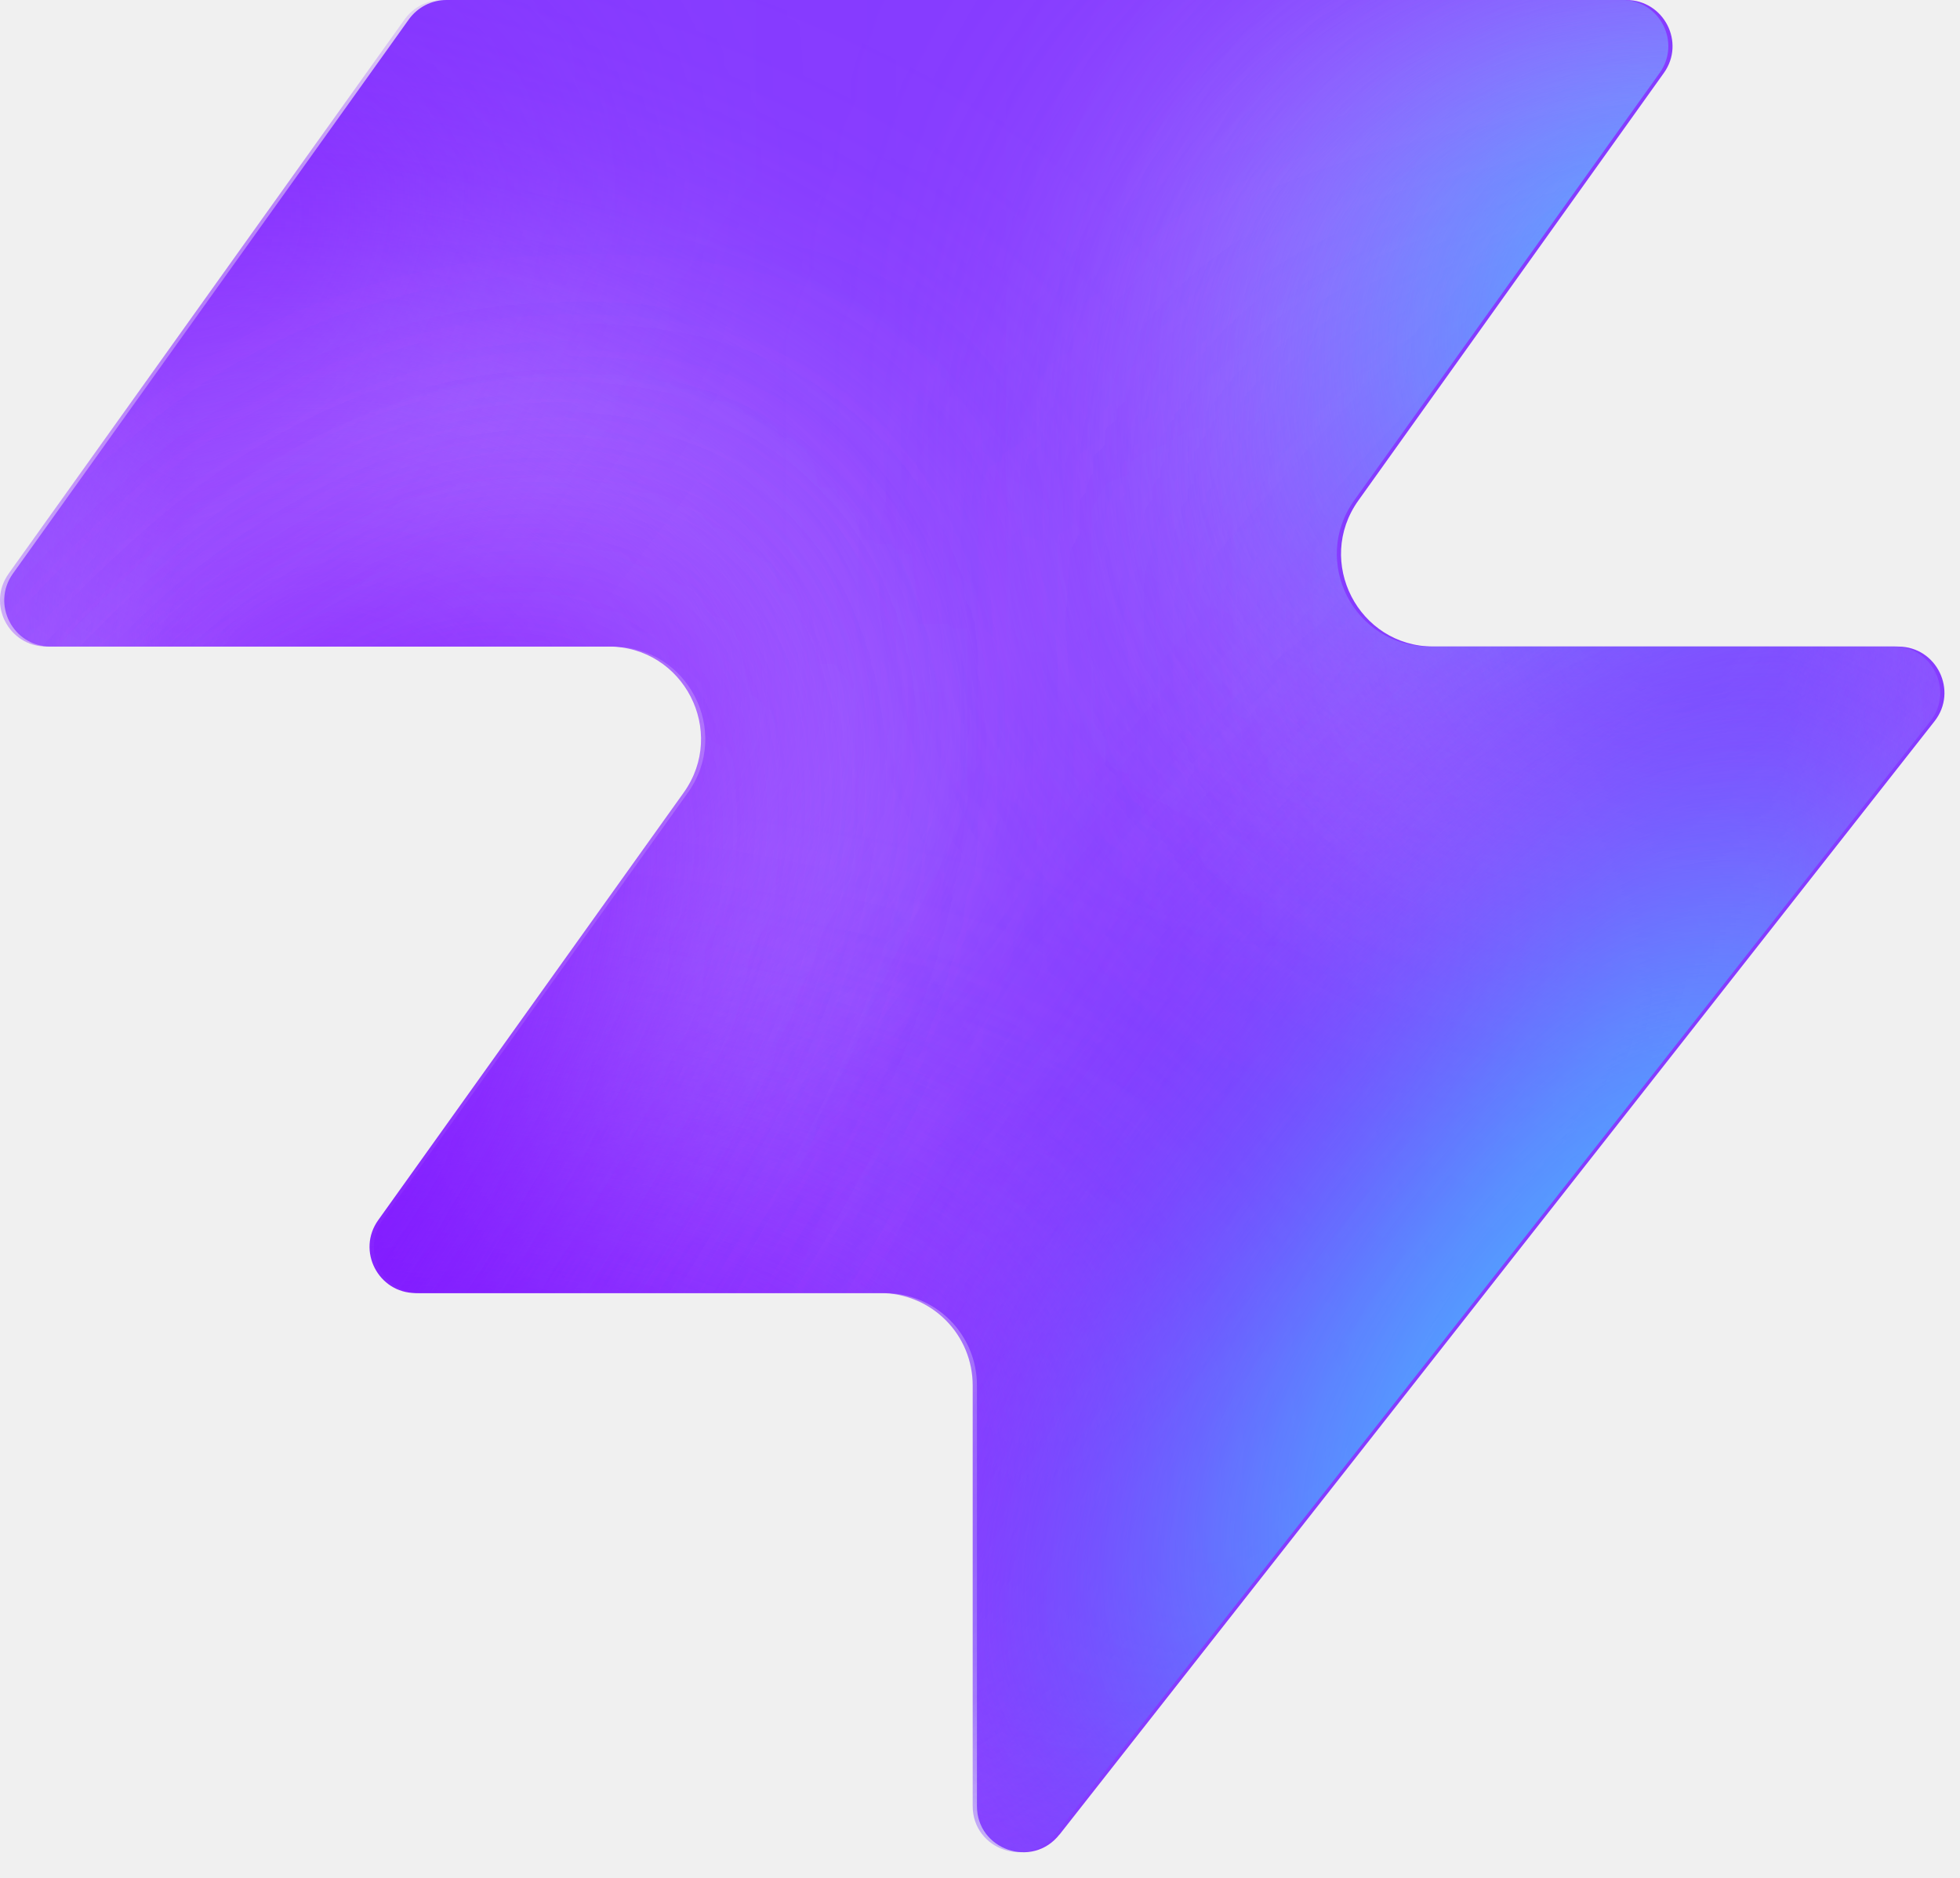
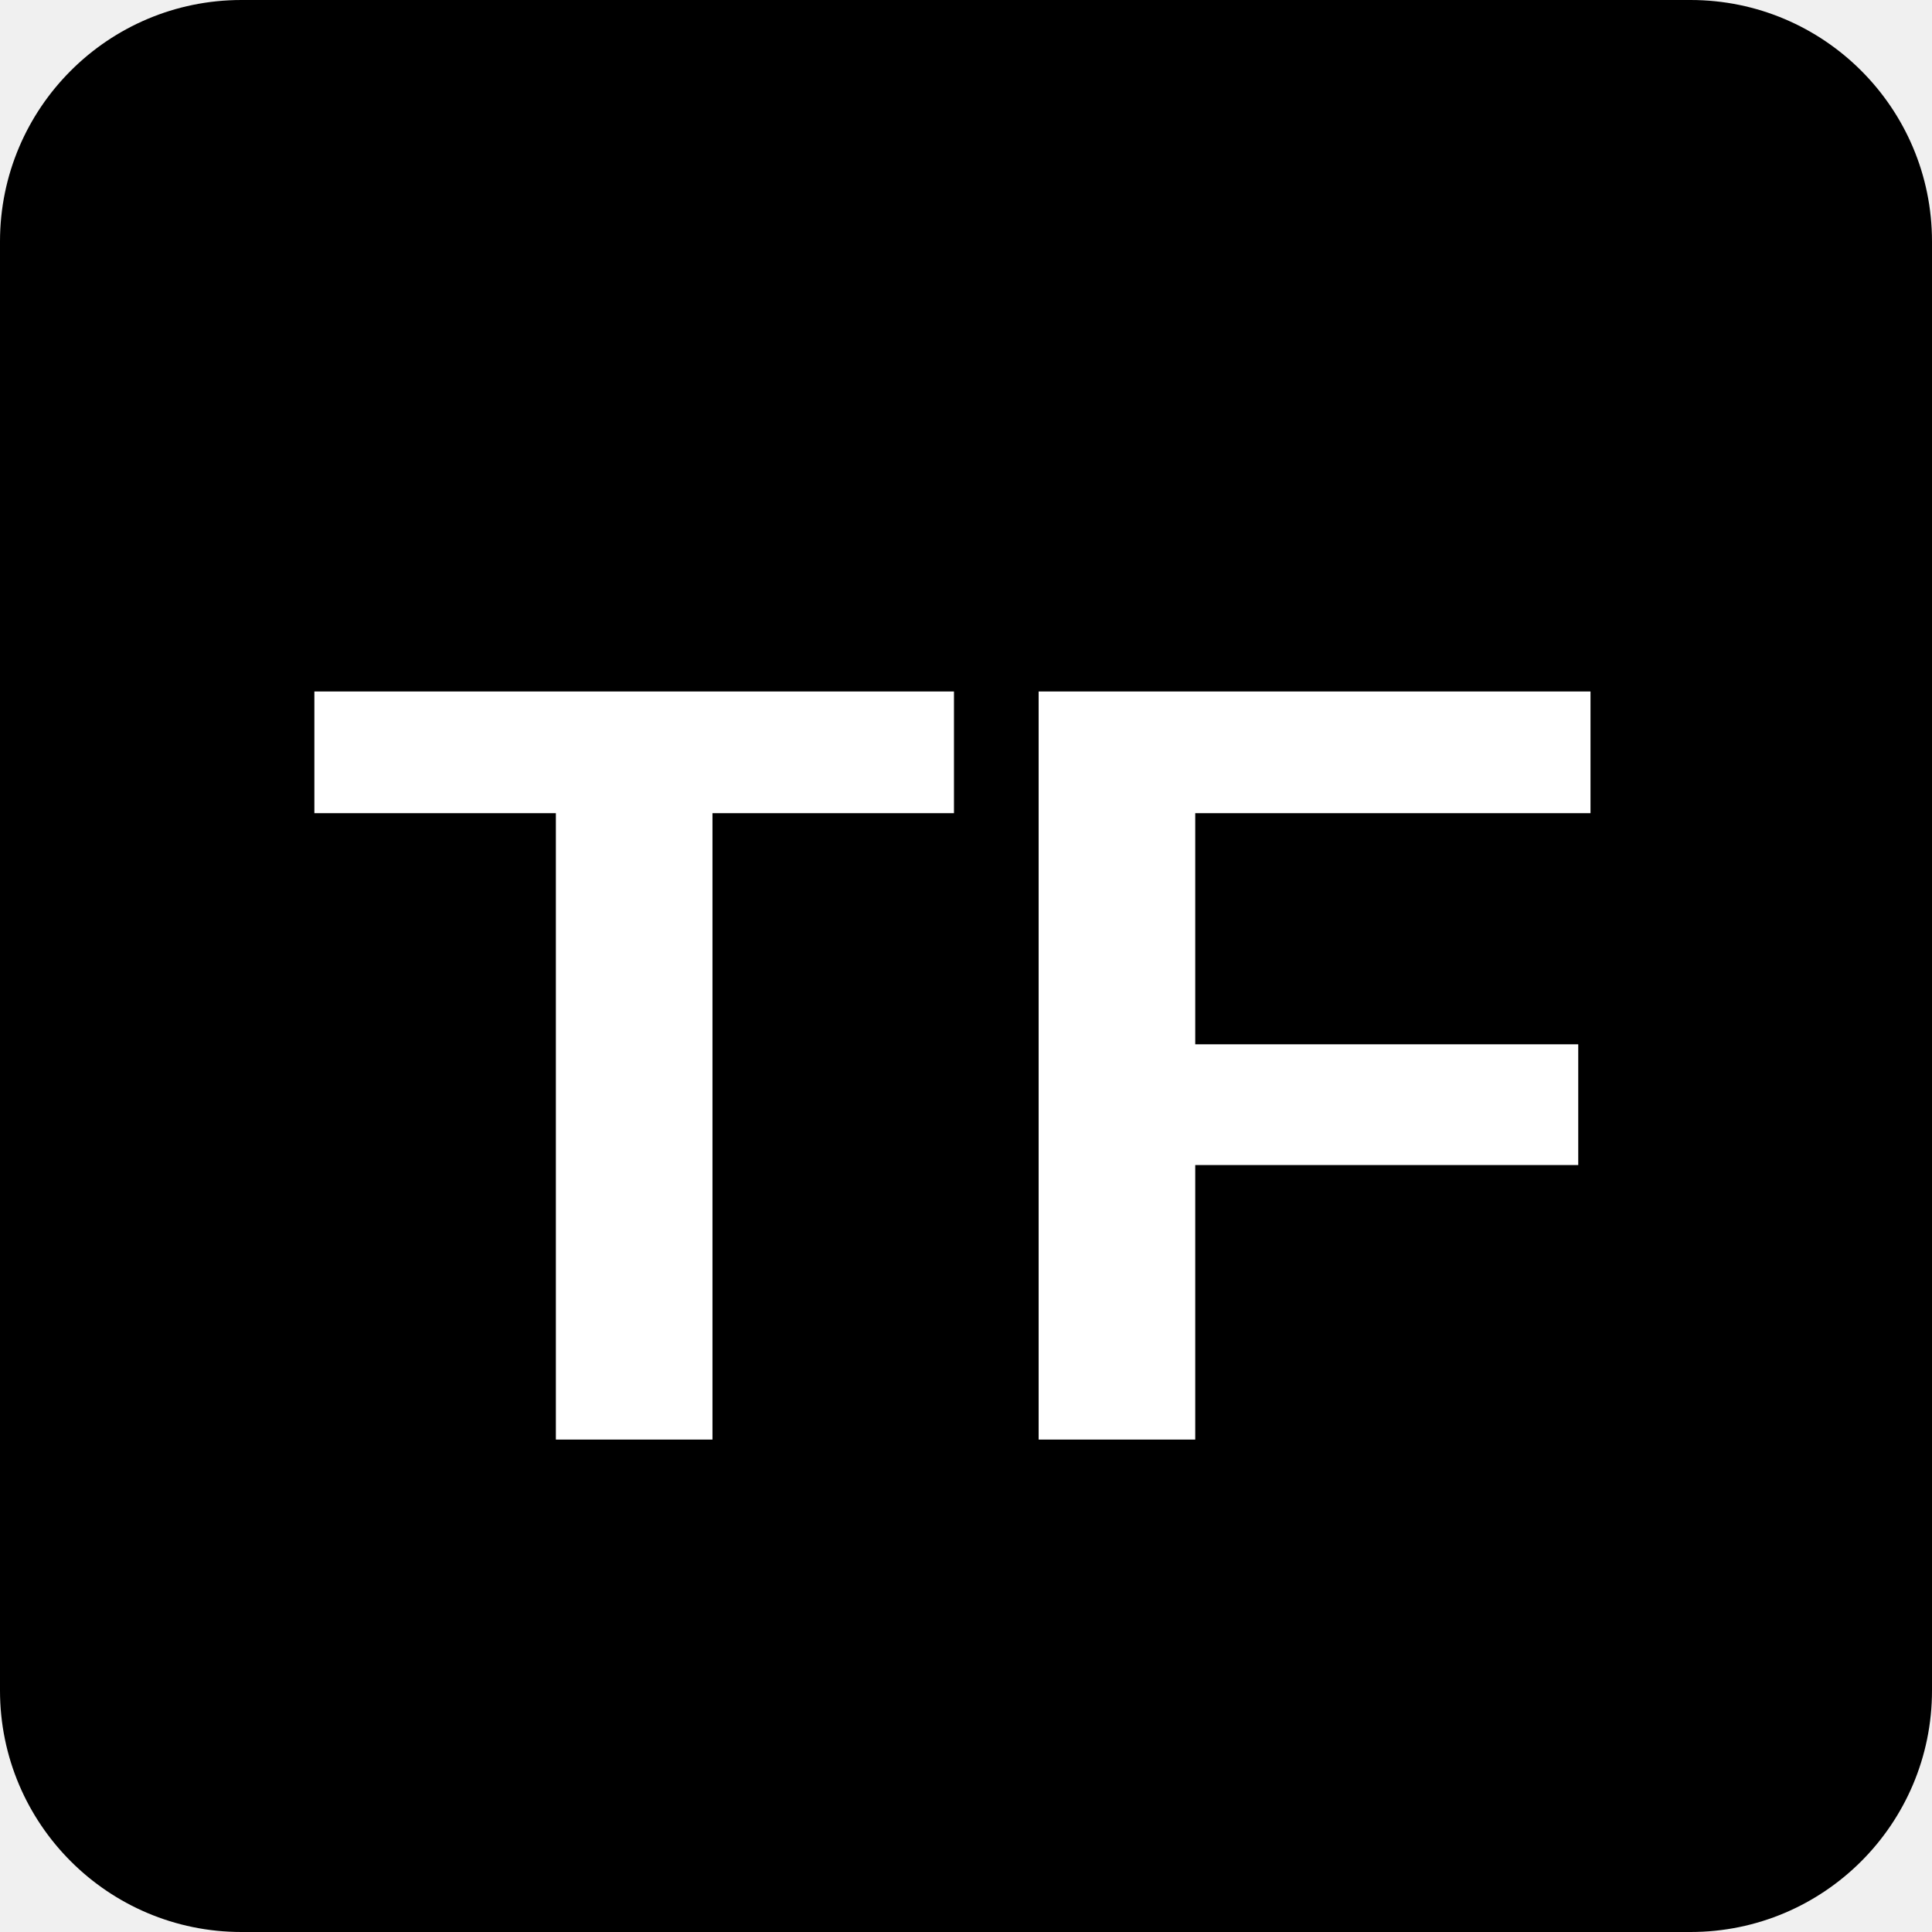
- <svg xmlns="http://www.w3.org/2000/svg" width="48" height="46" fill="none" viewBox="0 0 48 46">
-   <path fill="#863bff" d="M25.946 44.938c-.664.845-2.021.375-2.021-.698V33.937a2.26 2.26 0 0 0-2.262-2.262H10.287c-.92 0-1.456-1.04-.92-1.788l7.48-10.471c1.07-1.497 0-3.578-1.842-3.578H1.237c-.92 0-1.456-1.04-.92-1.788L10.013.474c.214-.297.556-.474.92-.474h28.894c.92 0 1.456 1.04.92 1.788l-7.48 10.471c-1.07 1.498 0 3.579 1.842 3.579h11.377c.943 0 1.473 1.088.89 1.83L25.947 44.94z" style="fill:#863bff;fill:color(display-p3 .525 .23 1);fill-opacity:1" />
-   <mask id="a" width="48" height="46" x="0" y="0" maskUnits="userSpaceOnUse" style="mask-type:alpha">
-     <path fill="#000" d="M25.842 44.938c-.664.844-2.021.375-2.021-.698V33.937a2.26 2.26 0 0 0-2.262-2.262H10.183c-.92 0-1.456-1.04-.92-1.788l7.48-10.471c1.07-1.498 0-3.579-1.842-3.579H1.133c-.92 0-1.456-1.04-.92-1.787L9.91.473c.214-.297.556-.474.92-.474h28.894c.92 0 1.456 1.04.92 1.788l-7.48 10.471c-1.07 1.498 0 3.578 1.842 3.578h11.377c.943 0 1.473 1.088.89 1.832L25.843 44.94z" style="fill:#000;fill-opacity:1" />
-   </mask>
-   <g mask="url(#a)">
-     <g filter="url(#b)">
-       <ellipse cx="5.508" cy="14.704" fill="#ede6ff" rx="5.508" ry="14.704" style="fill:#ede6ff;fill:color(display-p3 .927 .903 1);fill-opacity:1" transform="matrix(.00324 1 1 -.00324 -4.47 31.516)" />
-     </g>
-     <g filter="url(#c)">
-       <ellipse cx="10.399" cy="29.851" fill="#ede6ff" rx="10.399" ry="29.851" style="fill:#ede6ff;fill:color(display-p3 .927 .903 1);fill-opacity:1" transform="matrix(.00324 1 1 -.00324 -39.328 7.883)" />
-     </g>
-     <g filter="url(#d)">
-       <ellipse cx="5.508" cy="30.487" fill="#7e14ff" rx="5.508" ry="30.487" style="fill:#7e14ff;fill:color(display-p3 .492 .077 1);fill-opacity:1" transform="rotate(89.814 -25.913 -14.639)scale(1 -1)" />
-     </g>
-     <g filter="url(#e)">
-       <ellipse cx="5.508" cy="30.599" fill="#7e14ff" rx="5.508" ry="30.599" style="fill:#7e14ff;fill:color(display-p3 .492 .077 1);fill-opacity:1" transform="rotate(89.814 -32.644 -3.334)scale(1 -1)" />
-     </g>
-     <g filter="url(#f)">
-       <ellipse cx="5.508" cy="30.599" fill="#7e14ff" rx="5.508" ry="30.599" style="fill:#7e14ff;fill:color(display-p3 .492 .077 1);fill-opacity:1" transform="matrix(.00324 1 1 -.00324 -34.34 30.47)" />
-     </g>
-     <g filter="url(#g)">
-       <ellipse cx="14.072" cy="22.078" fill="#ede6ff" rx="14.072" ry="22.078" style="fill:#ede6ff;fill:color(display-p3 .927 .903 1);fill-opacity:1" transform="rotate(93.35 24.506 48.493)scale(-1 1)" />
-     </g>
-     <g filter="url(#h)">
-       <ellipse cx="3.47" cy="21.501" fill="#7e14ff" rx="3.47" ry="21.501" style="fill:#7e14ff;fill:color(display-p3 .492 .077 1);fill-opacity:1" transform="rotate(89.009 28.708 47.59)scale(-1 1)" />
-     </g>
-     <g filter="url(#i)">
-       <ellipse cx="3.47" cy="21.501" fill="#7e14ff" rx="3.47" ry="21.501" style="fill:#7e14ff;fill:color(display-p3 .492 .077 1);fill-opacity:1" transform="rotate(89.009 28.708 47.59)scale(-1 1)" />
-     </g>
-     <g filter="url(#j)">
-       <ellipse cx=".387" cy="8.972" fill="#7e14ff" rx="4.407" ry="29.108" style="fill:#7e14ff;fill:color(display-p3 .492 .077 1);fill-opacity:1" transform="rotate(39.51 .387 8.972)" />
-     </g>
-     <g filter="url(#k)">
-       <ellipse cx="47.523" cy="-6.092" fill="#7e14ff" rx="4.407" ry="29.108" style="fill:#7e14ff;fill:color(display-p3 .492 .077 1);fill-opacity:1" transform="rotate(37.892 47.523 -6.092)" />
-     </g>
-     <g filter="url(#l)">
-       <ellipse cx="41.412" cy="6.333" fill="#47bfff" rx="5.971" ry="9.665" style="fill:#47bfff;fill:color(display-p3 .28 .748 1);fill-opacity:1" transform="rotate(37.892 41.412 6.333)" />
-     </g>
-     <g filter="url(#m)">
-       <ellipse cx="-1.879" cy="38.332" fill="#7e14ff" rx="4.407" ry="29.108" style="fill:#7e14ff;fill:color(display-p3 .492 .077 1);fill-opacity:1" transform="rotate(37.892 -1.88 38.332)" />
-     </g>
-     <g filter="url(#n)">
-       <ellipse cx="-1.879" cy="38.332" fill="#7e14ff" rx="4.407" ry="29.108" style="fill:#7e14ff;fill:color(display-p3 .492 .077 1);fill-opacity:1" transform="rotate(37.892 -1.88 38.332)" />
-     </g>
-     <g filter="url(#o)">
-       <ellipse cx="35.651" cy="29.907" fill="#7e14ff" rx="4.407" ry="29.108" style="fill:#7e14ff;fill:color(display-p3 .492 .077 1);fill-opacity:1" transform="rotate(37.892 35.651 29.907)" />
-     </g>
-     <g filter="url(#p)">
-       <ellipse cx="38.418" cy="32.4" fill="#47bfff" rx="5.971" ry="15.297" style="fill:#47bfff;fill:color(display-p3 .28 .748 1);fill-opacity:1" transform="rotate(37.892 38.418 32.4)" />
-     </g>
-   </g>
-   <defs>
-     <filter id="b" width="60.045" height="41.654" x="-19.77" y="16.149" color-interpolation-filters="sRGB" filterUnits="userSpaceOnUse">
-       <feFlood flood-opacity="0" result="BackgroundImageFix" />
-       <feBlend in="SourceGraphic" in2="BackgroundImageFix" result="shape" />
-       <feGaussianBlur result="effect1_foregroundBlur_2002_17158" stdDeviation="7.659" />
-     </filter>
-     <filter id="c" width="90.34" height="51.437" x="-54.613" y="-7.533" color-interpolation-filters="sRGB" filterUnits="userSpaceOnUse">
-       <feFlood flood-opacity="0" result="BackgroundImageFix" />
-       <feBlend in="SourceGraphic" in2="BackgroundImageFix" result="shape" />
-       <feGaussianBlur result="effect1_foregroundBlur_2002_17158" stdDeviation="7.659" />
-     </filter>
-     <filter id="d" width="79.355" height="29.4" x="-49.64" y="2.03" color-interpolation-filters="sRGB" filterUnits="userSpaceOnUse">
-       <feFlood flood-opacity="0" result="BackgroundImageFix" />
-       <feBlend in="SourceGraphic" in2="BackgroundImageFix" result="shape" />
-       <feGaussianBlur result="effect1_foregroundBlur_2002_17158" stdDeviation="4.596" />
-     </filter>
-     <filter id="e" width="79.579" height="29.4" x="-45.045" y="20.029" color-interpolation-filters="sRGB" filterUnits="userSpaceOnUse">
-       <feFlood flood-opacity="0" result="BackgroundImageFix" />
-       <feBlend in="SourceGraphic" in2="BackgroundImageFix" result="shape" />
-       <feGaussianBlur result="effect1_foregroundBlur_2002_17158" stdDeviation="4.596" />
-     </filter>
-     <filter id="f" width="79.579" height="29.4" x="-43.513" y="21.178" color-interpolation-filters="sRGB" filterUnits="userSpaceOnUse">
-       <feFlood flood-opacity="0" result="BackgroundImageFix" />
-       <feBlend in="SourceGraphic" in2="BackgroundImageFix" result="shape" />
-       <feGaussianBlur result="effect1_foregroundBlur_2002_17158" stdDeviation="4.596" />
-     </filter>
-     <filter id="g" width="74.749" height="58.852" x="15.756" y="-17.901" color-interpolation-filters="sRGB" filterUnits="userSpaceOnUse">
-       <feFlood flood-opacity="0" result="BackgroundImageFix" />
-       <feBlend in="SourceGraphic" in2="BackgroundImageFix" result="shape" />
-       <feGaussianBlur result="effect1_foregroundBlur_2002_17158" stdDeviation="7.659" />
-     </filter>
-     <filter id="h" width="61.377" height="25.362" x="23.548" y="2.284" color-interpolation-filters="sRGB" filterUnits="userSpaceOnUse">
-       <feFlood flood-opacity="0" result="BackgroundImageFix" />
-       <feBlend in="SourceGraphic" in2="BackgroundImageFix" result="shape" />
-       <feGaussianBlur result="effect1_foregroundBlur_2002_17158" stdDeviation="4.596" />
-     </filter>
-     <filter id="i" width="61.377" height="25.362" x="23.548" y="2.284" color-interpolation-filters="sRGB" filterUnits="userSpaceOnUse">
-       <feFlood flood-opacity="0" result="BackgroundImageFix" />
-       <feBlend in="SourceGraphic" in2="BackgroundImageFix" result="shape" />
-       <feGaussianBlur result="effect1_foregroundBlur_2002_17158" stdDeviation="4.596" />
-     </filter>
-     <filter id="j" width="56.045" height="63.649" x="-27.636" y="-22.853" color-interpolation-filters="sRGB" filterUnits="userSpaceOnUse">
-       <feFlood flood-opacity="0" result="BackgroundImageFix" />
-       <feBlend in="SourceGraphic" in2="BackgroundImageFix" result="shape" />
-       <feGaussianBlur result="effect1_foregroundBlur_2002_17158" stdDeviation="4.596" />
-     </filter>
-     <filter id="k" width="54.814" height="64.646" x="20.116" y="-38.415" color-interpolation-filters="sRGB" filterUnits="userSpaceOnUse">
-       <feFlood flood-opacity="0" result="BackgroundImageFix" />
-       <feBlend in="SourceGraphic" in2="BackgroundImageFix" result="shape" />
-       <feGaussianBlur result="effect1_foregroundBlur_2002_17158" stdDeviation="4.596" />
-     </filter>
-     <filter id="l" width="33.541" height="35.313" x="24.641" y="-11.323" color-interpolation-filters="sRGB" filterUnits="userSpaceOnUse">
-       <feFlood flood-opacity="0" result="BackgroundImageFix" />
-       <feBlend in="SourceGraphic" in2="BackgroundImageFix" result="shape" />
-       <feGaussianBlur result="effect1_foregroundBlur_2002_17158" stdDeviation="4.596" />
-     </filter>
-     <filter id="m" width="54.814" height="64.646" x="-29.286" y="6.009" color-interpolation-filters="sRGB" filterUnits="userSpaceOnUse">
-       <feFlood flood-opacity="0" result="BackgroundImageFix" />
-       <feBlend in="SourceGraphic" in2="BackgroundImageFix" result="shape" />
-       <feGaussianBlur result="effect1_foregroundBlur_2002_17158" stdDeviation="4.596" />
-     </filter>
-     <filter id="n" width="54.814" height="64.646" x="-29.286" y="6.009" color-interpolation-filters="sRGB" filterUnits="userSpaceOnUse">
-       <feFlood flood-opacity="0" result="BackgroundImageFix" />
-       <feBlend in="SourceGraphic" in2="BackgroundImageFix" result="shape" />
-       <feGaussianBlur result="effect1_foregroundBlur_2002_17158" stdDeviation="4.596" />
-     </filter>
-     <filter id="o" width="54.814" height="64.646" x="8.244" y="-2.416" color-interpolation-filters="sRGB" filterUnits="userSpaceOnUse">
-       <feFlood flood-opacity="0" result="BackgroundImageFix" />
-       <feBlend in="SourceGraphic" in2="BackgroundImageFix" result="shape" />
-       <feGaussianBlur result="effect1_foregroundBlur_2002_17158" stdDeviation="4.596" />
-     </filter>
-     <filter id="p" width="39.409" height="43.623" x="18.713" y="10.588" color-interpolation-filters="sRGB" filterUnits="userSpaceOnUse">
-       <feFlood flood-opacity="0" result="BackgroundImageFix" />
-       <feBlend in="SourceGraphic" in2="BackgroundImageFix" result="shape" />
-       <feGaussianBlur result="effect1_foregroundBlur_2002_17158" stdDeviation="4.596" />
-     </filter>
-   </defs>
+ <svg xmlns="http://www.w3.org/2000/svg" viewBox="0 0 32 32">
+   <rect width="32" height="32" rx="4" fill="black" />
+   <text x="50%" y="55%" dominant-baseline="central" text-anchor="middle" fill="white" font-family="Arial, sans-serif" font-weight="900" font-size="18">TF</text>
</svg>
